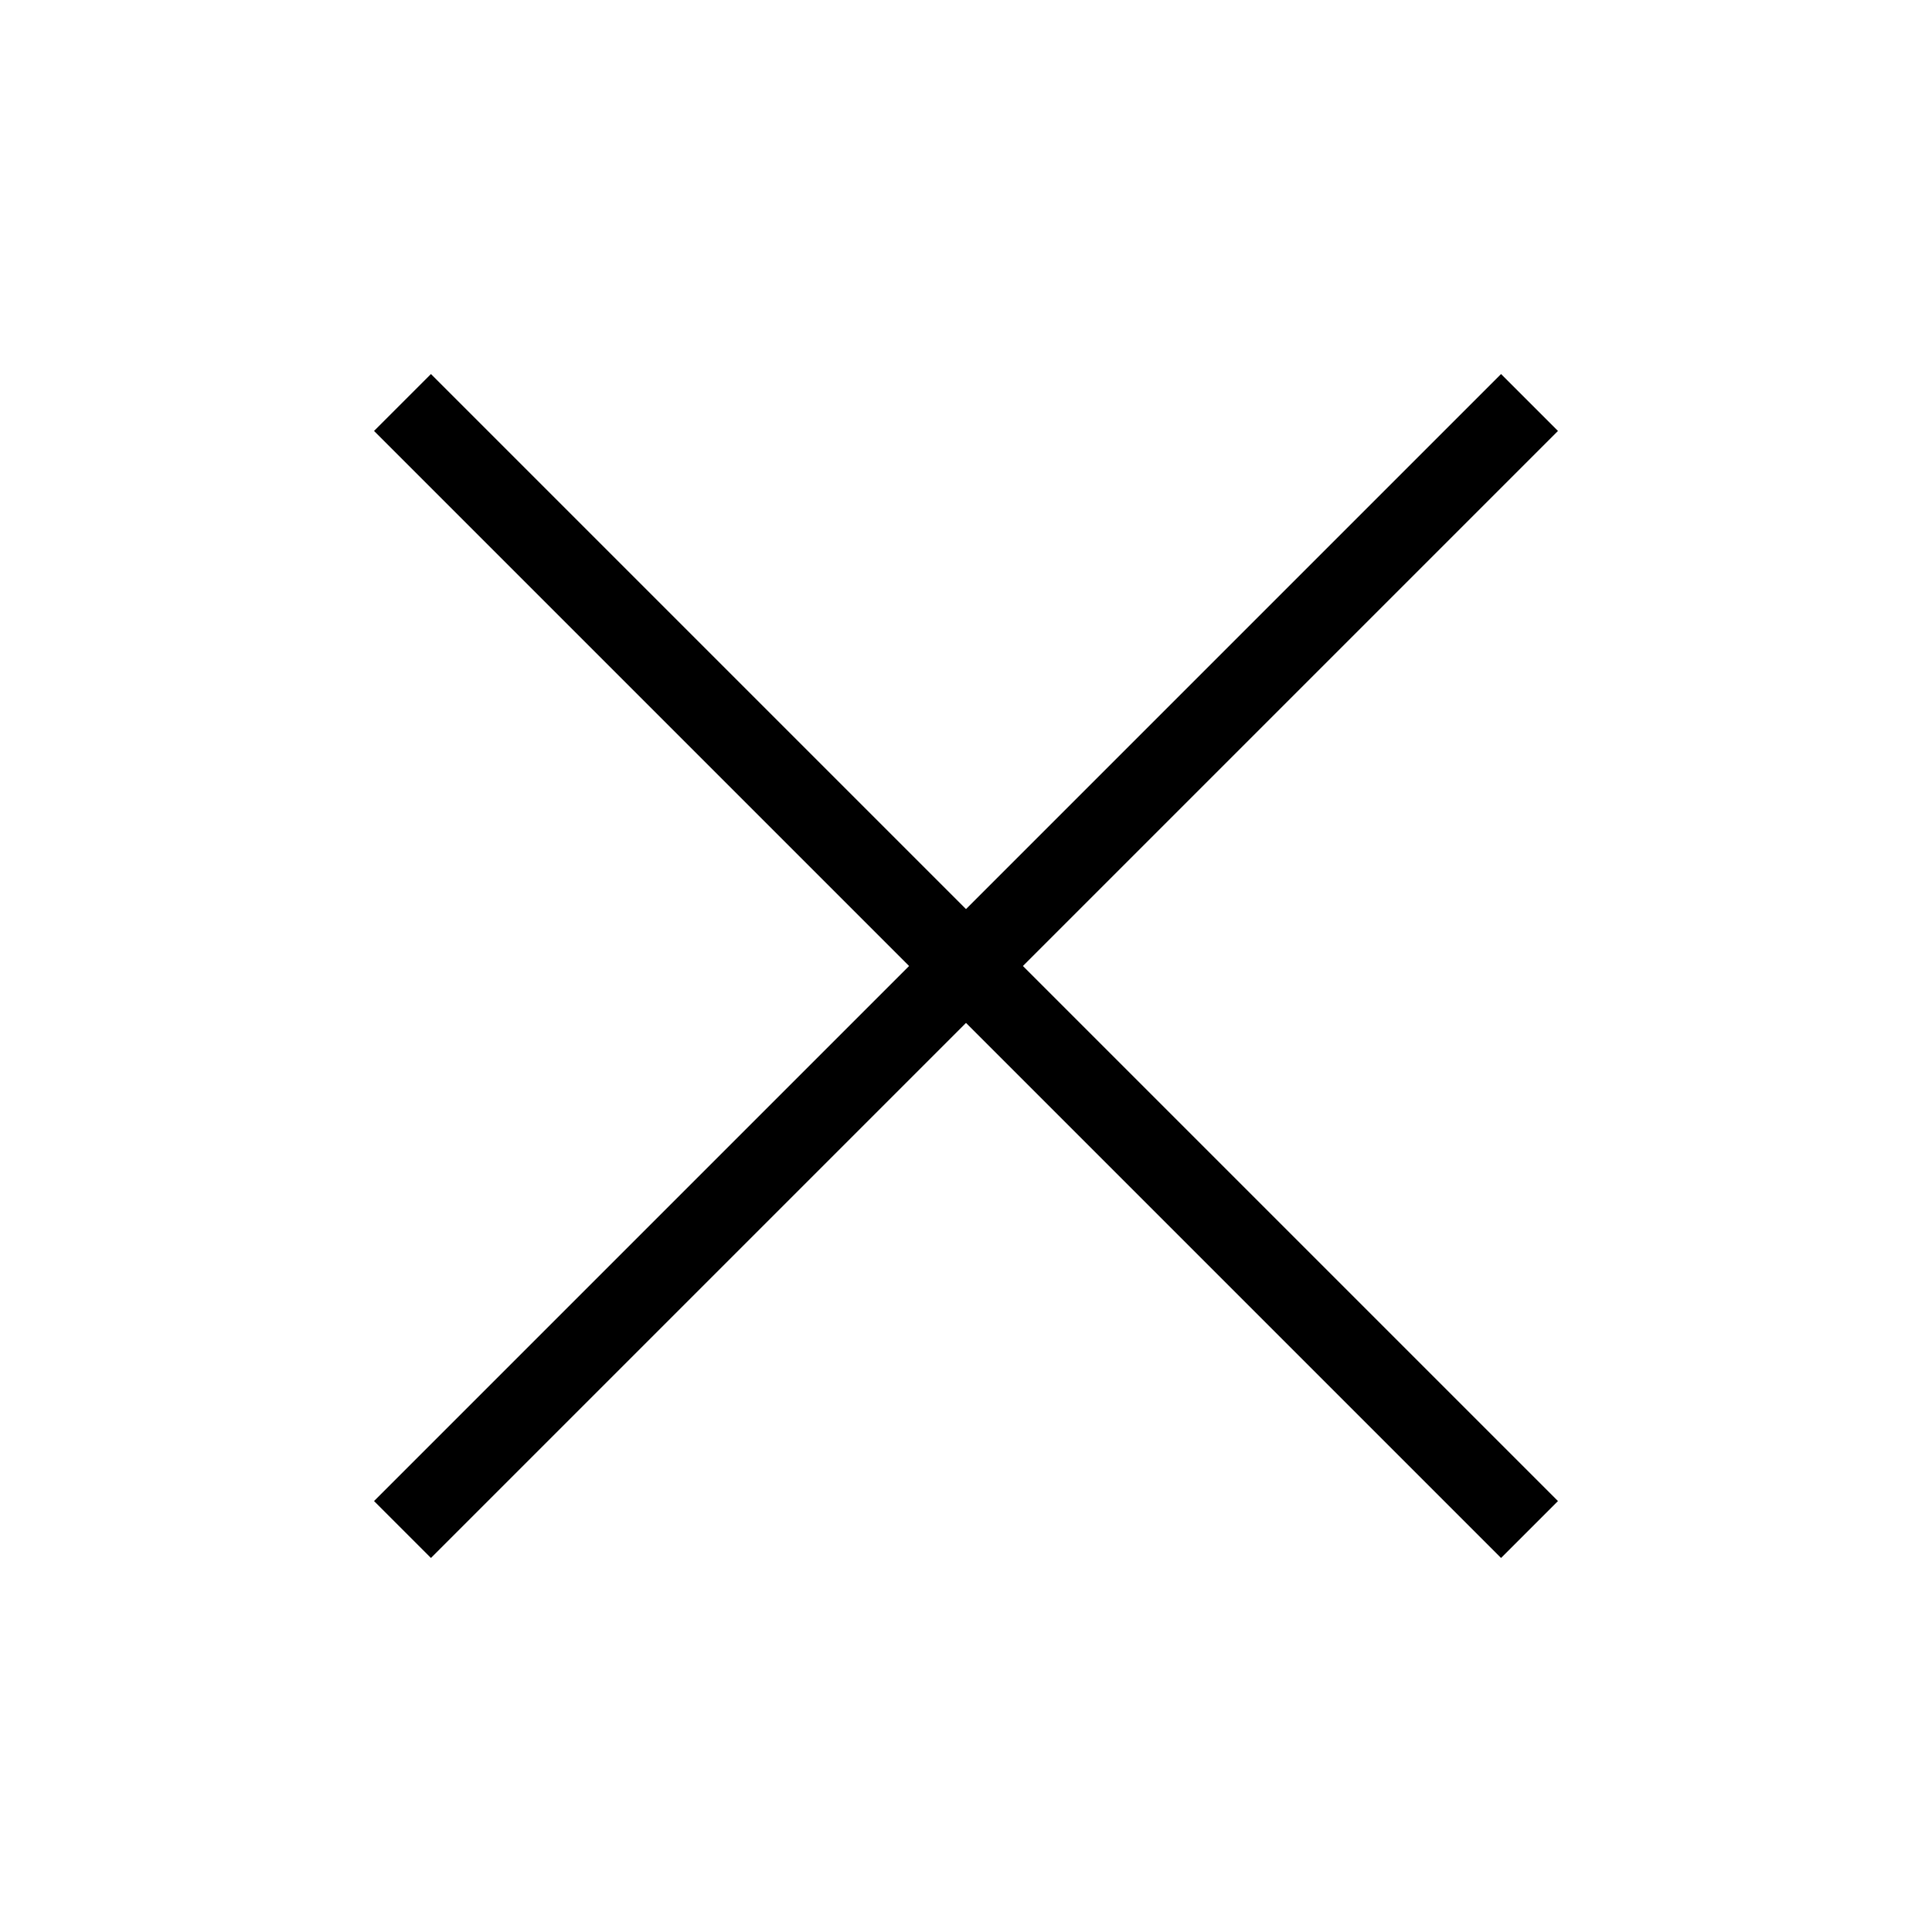
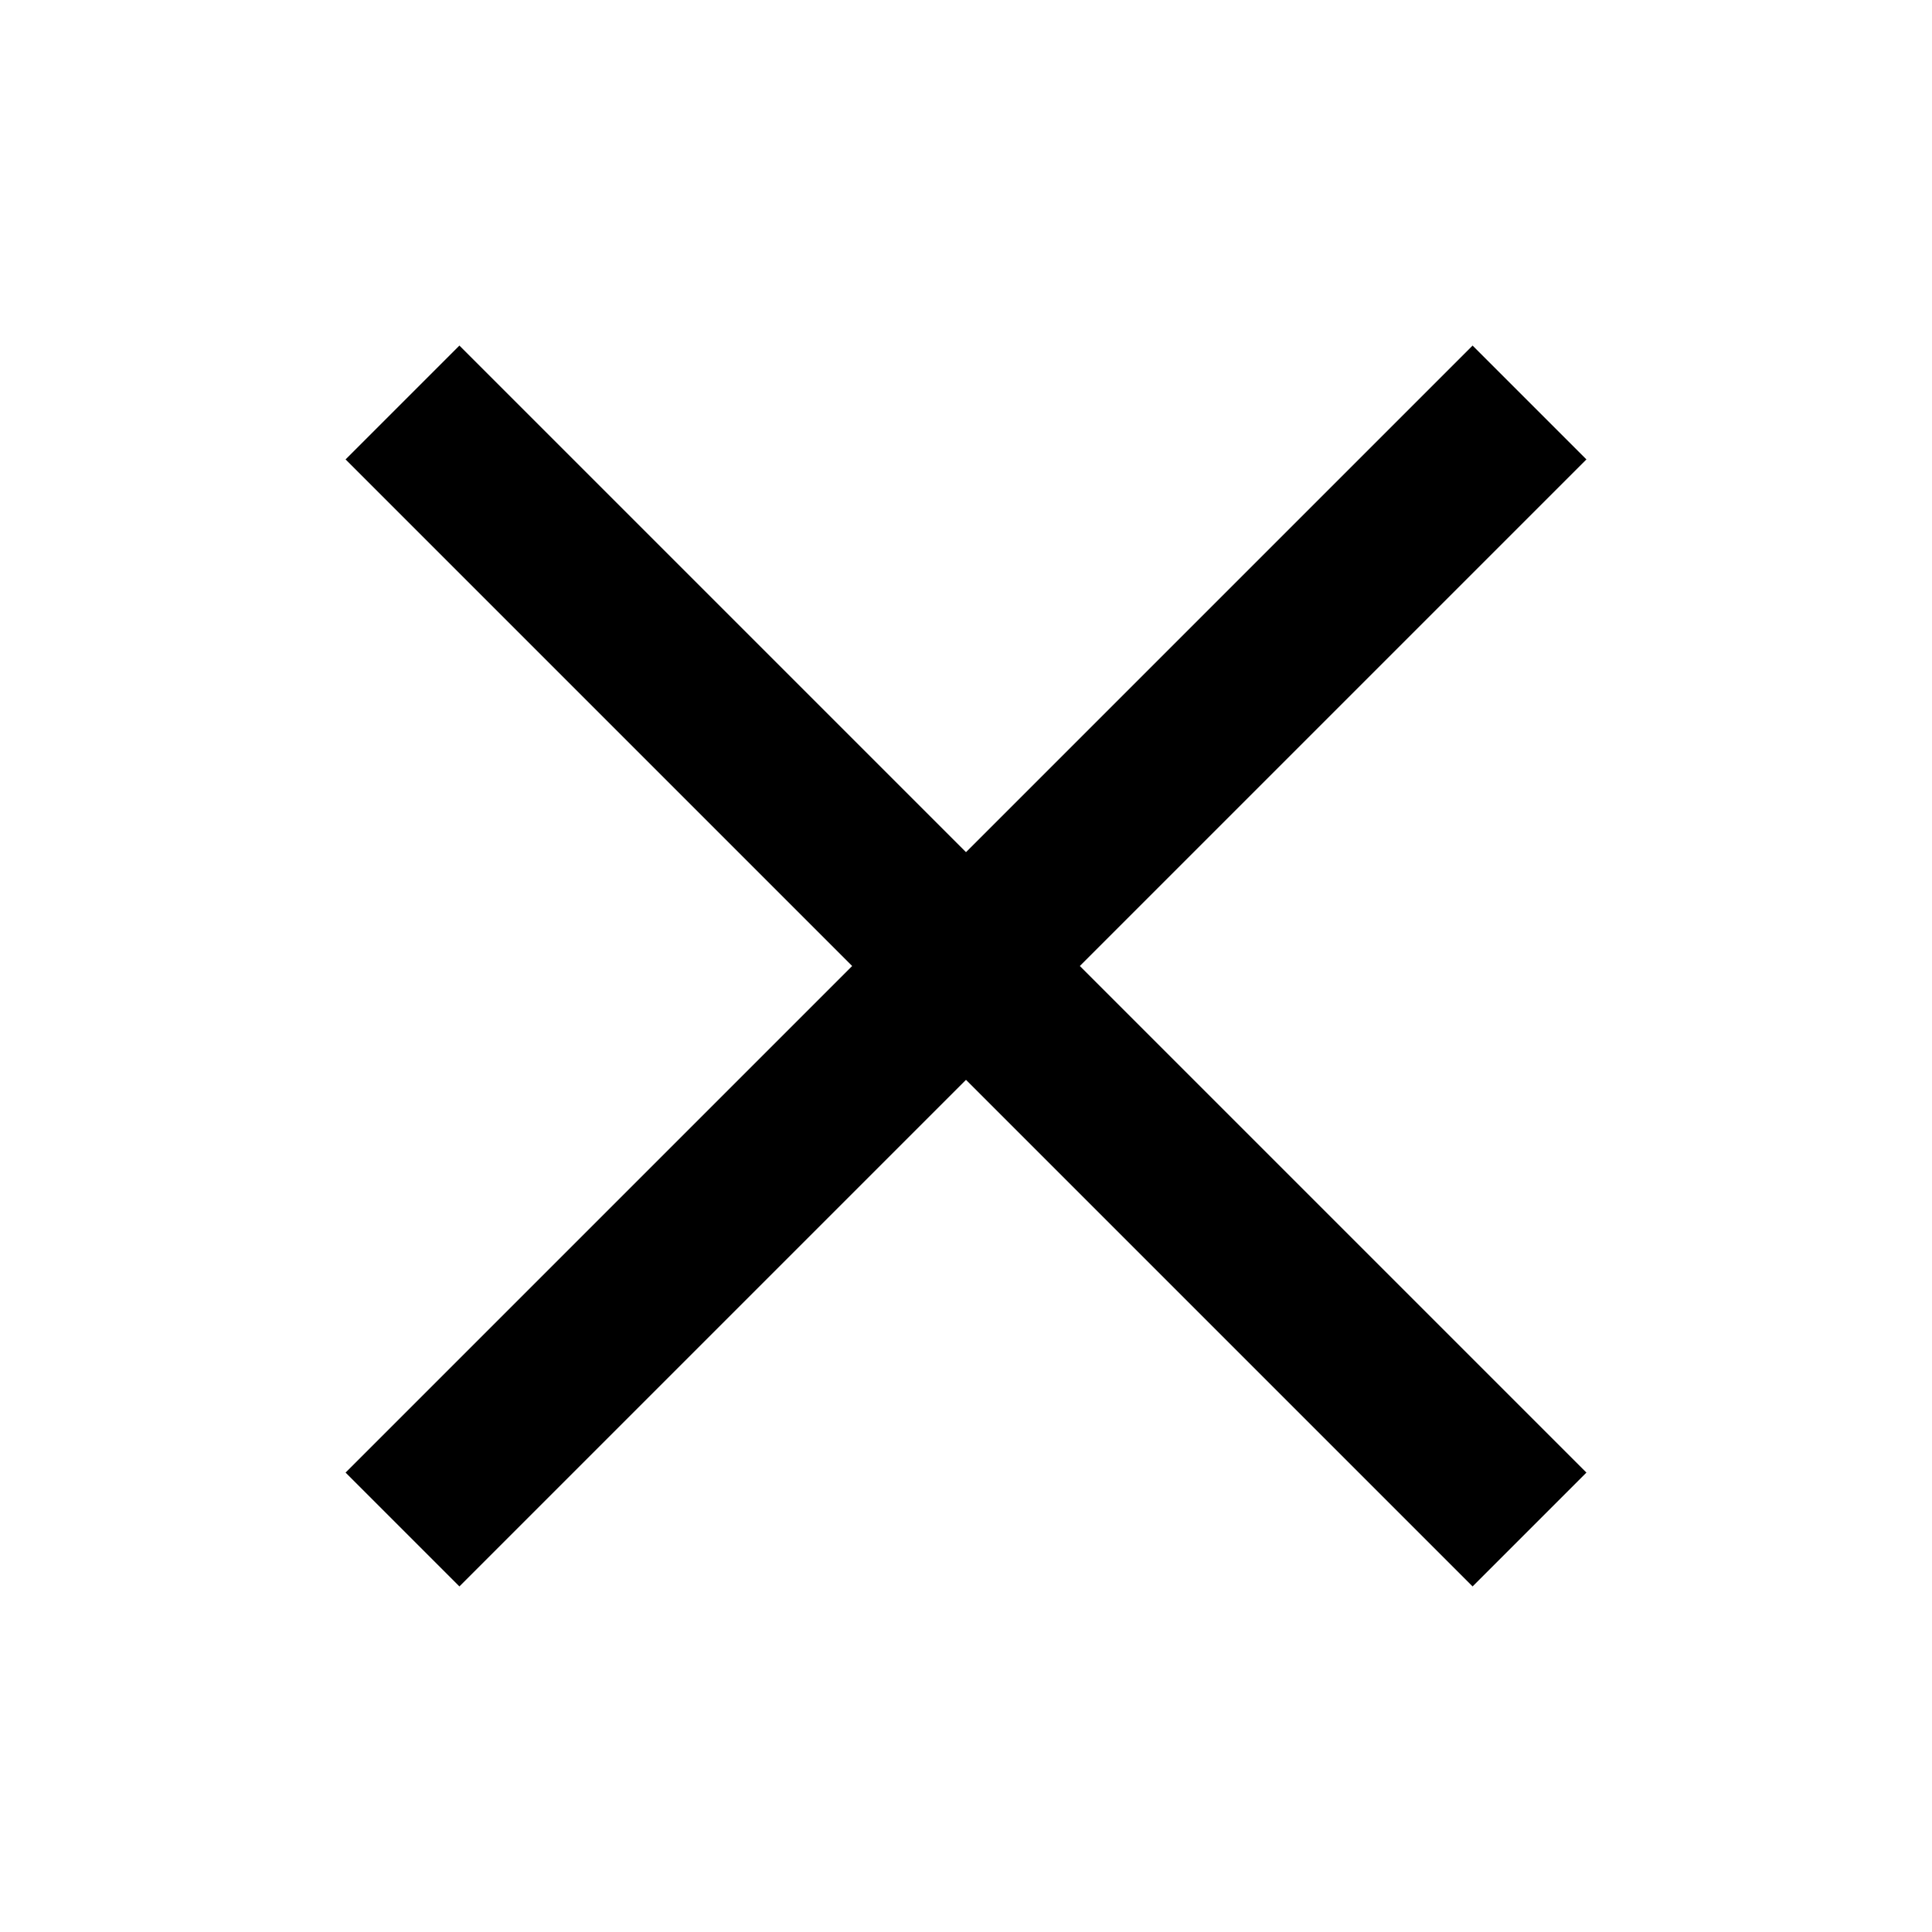
- <svg xmlns="http://www.w3.org/2000/svg" aria-hidden="true" fill="none" height="1em" viewBox="0 0 24 24" width="1em">
+ <svg xmlns="http://www.w3.org/2000/svg" width="16" height="16" viewBox="0 0 24 24" fill="none" stroke="currentColor" stroke-width="2">
  <path d="m5 5 14 14M19 5 5 19" stroke="currentColor" strokeLinecap="round" strokeLinejoin="bevel" strokeWidth="2" />
</svg>
